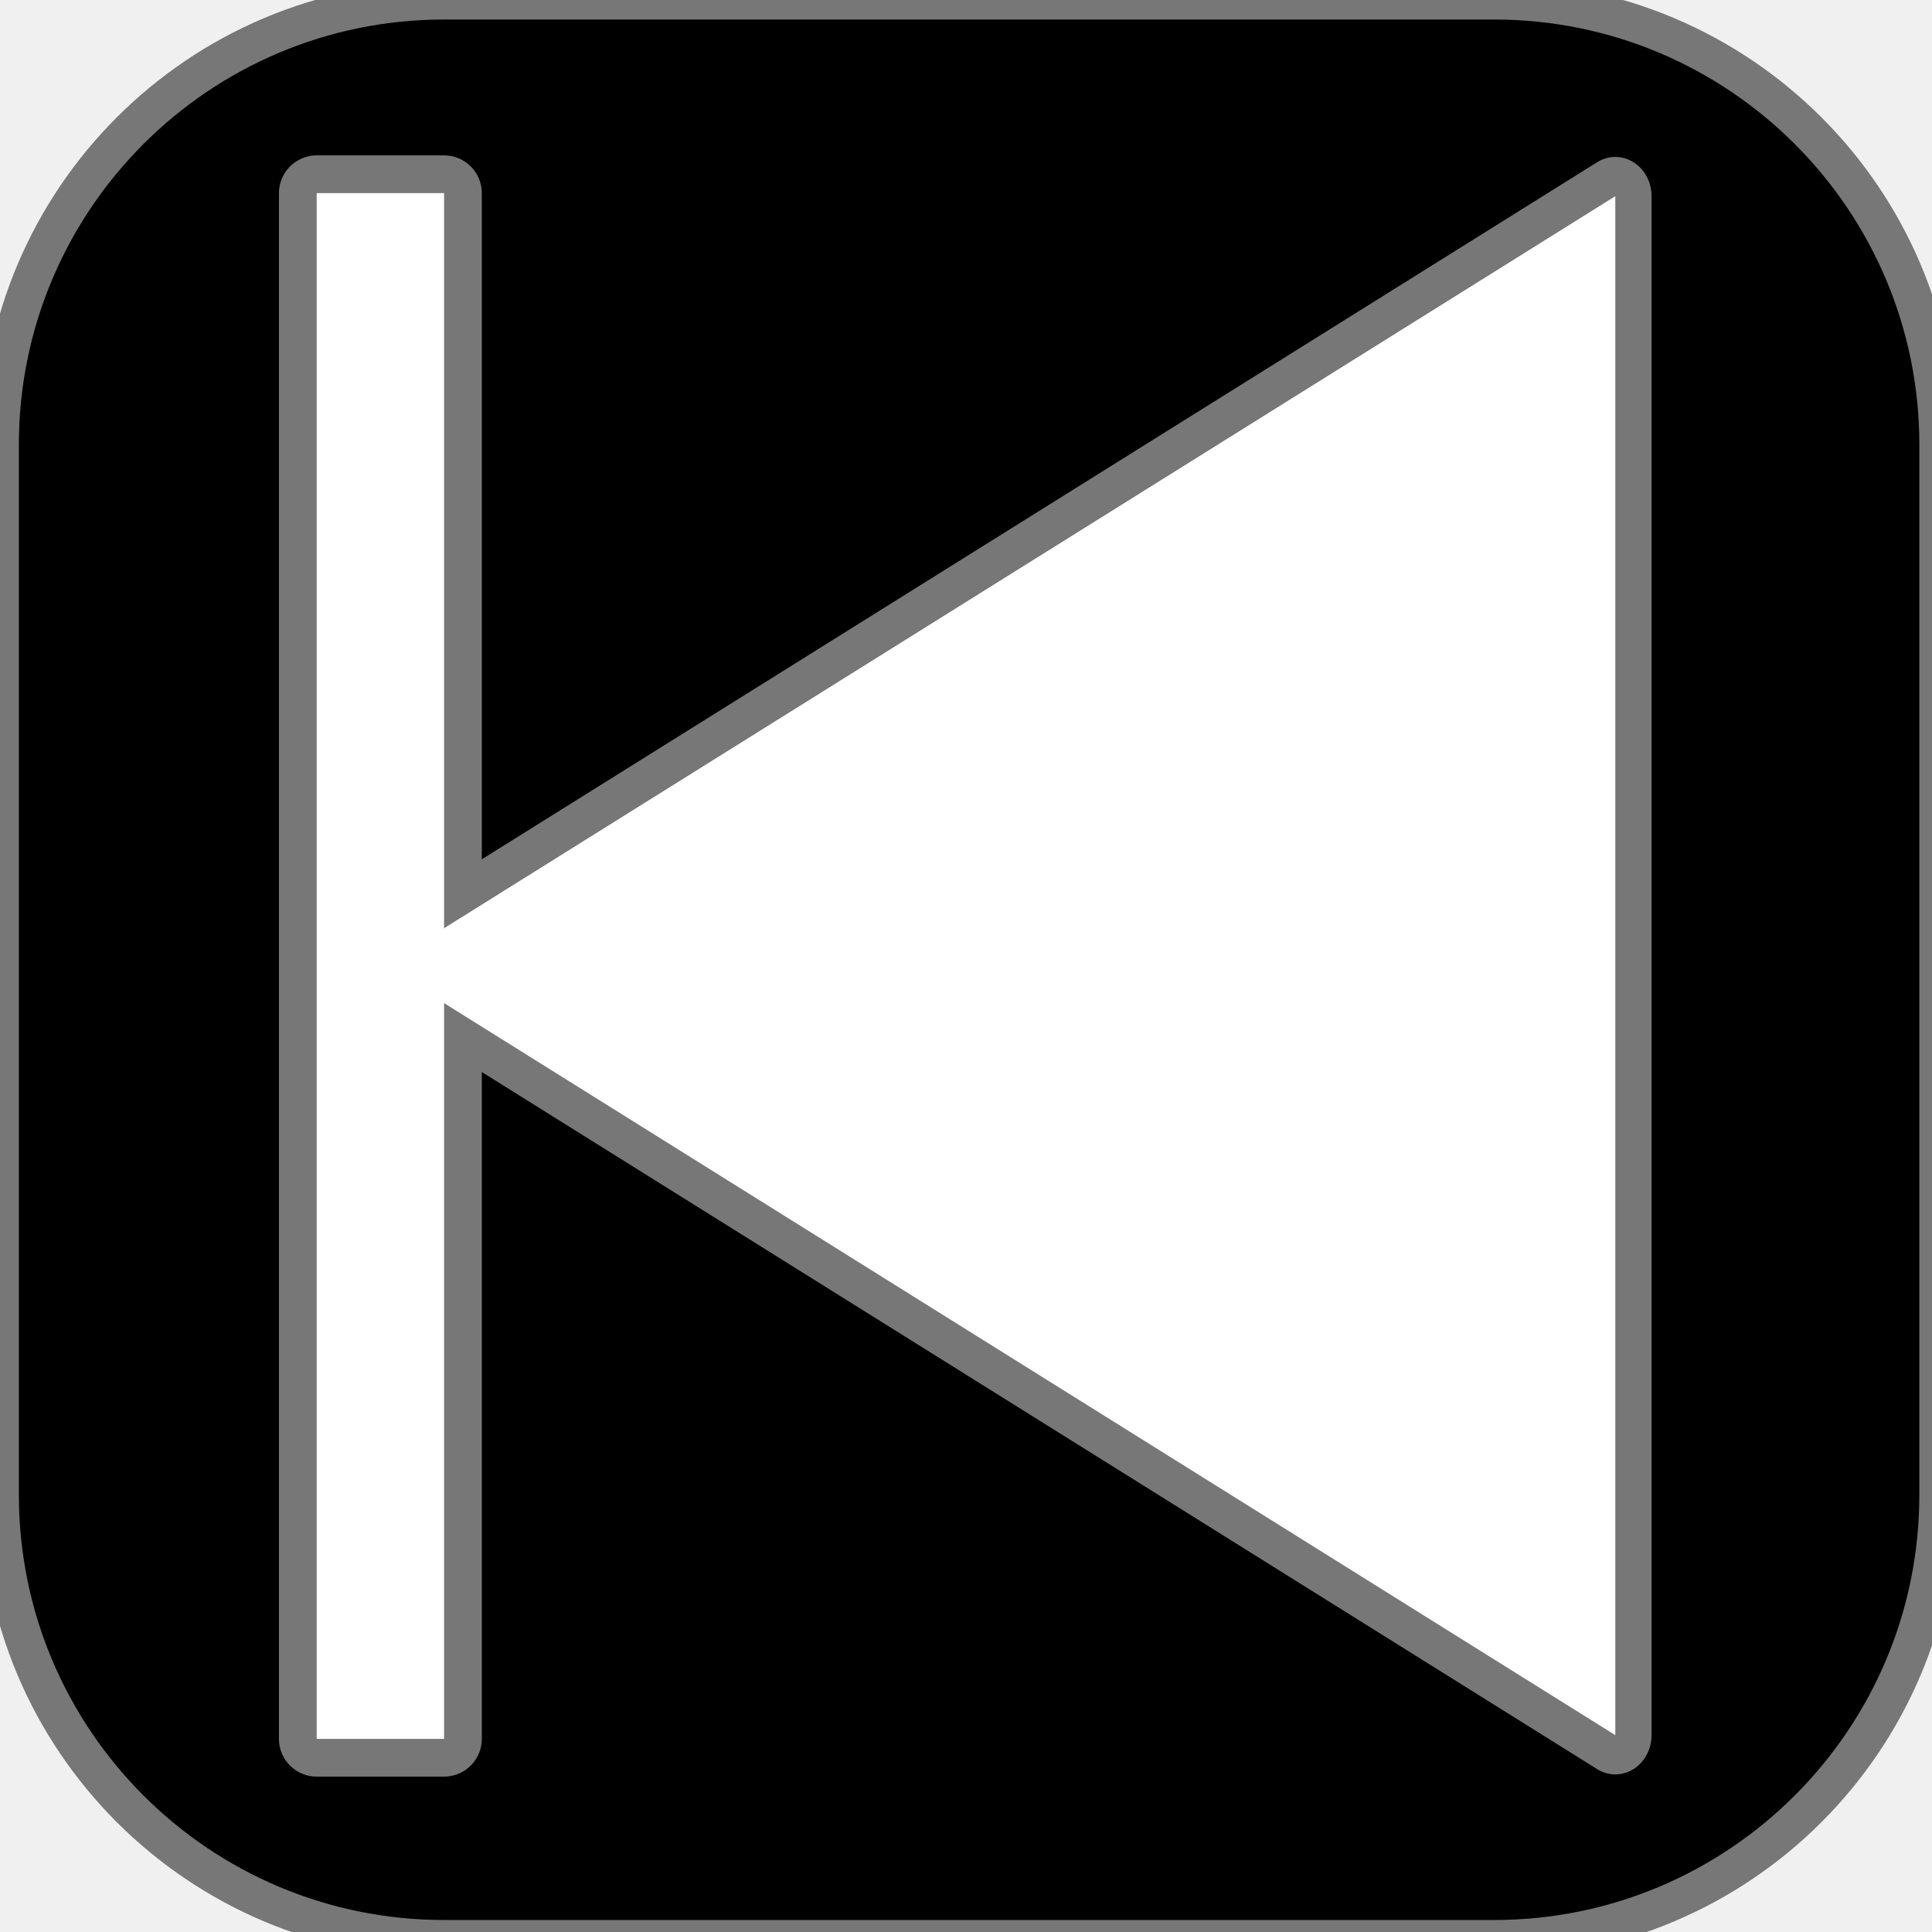
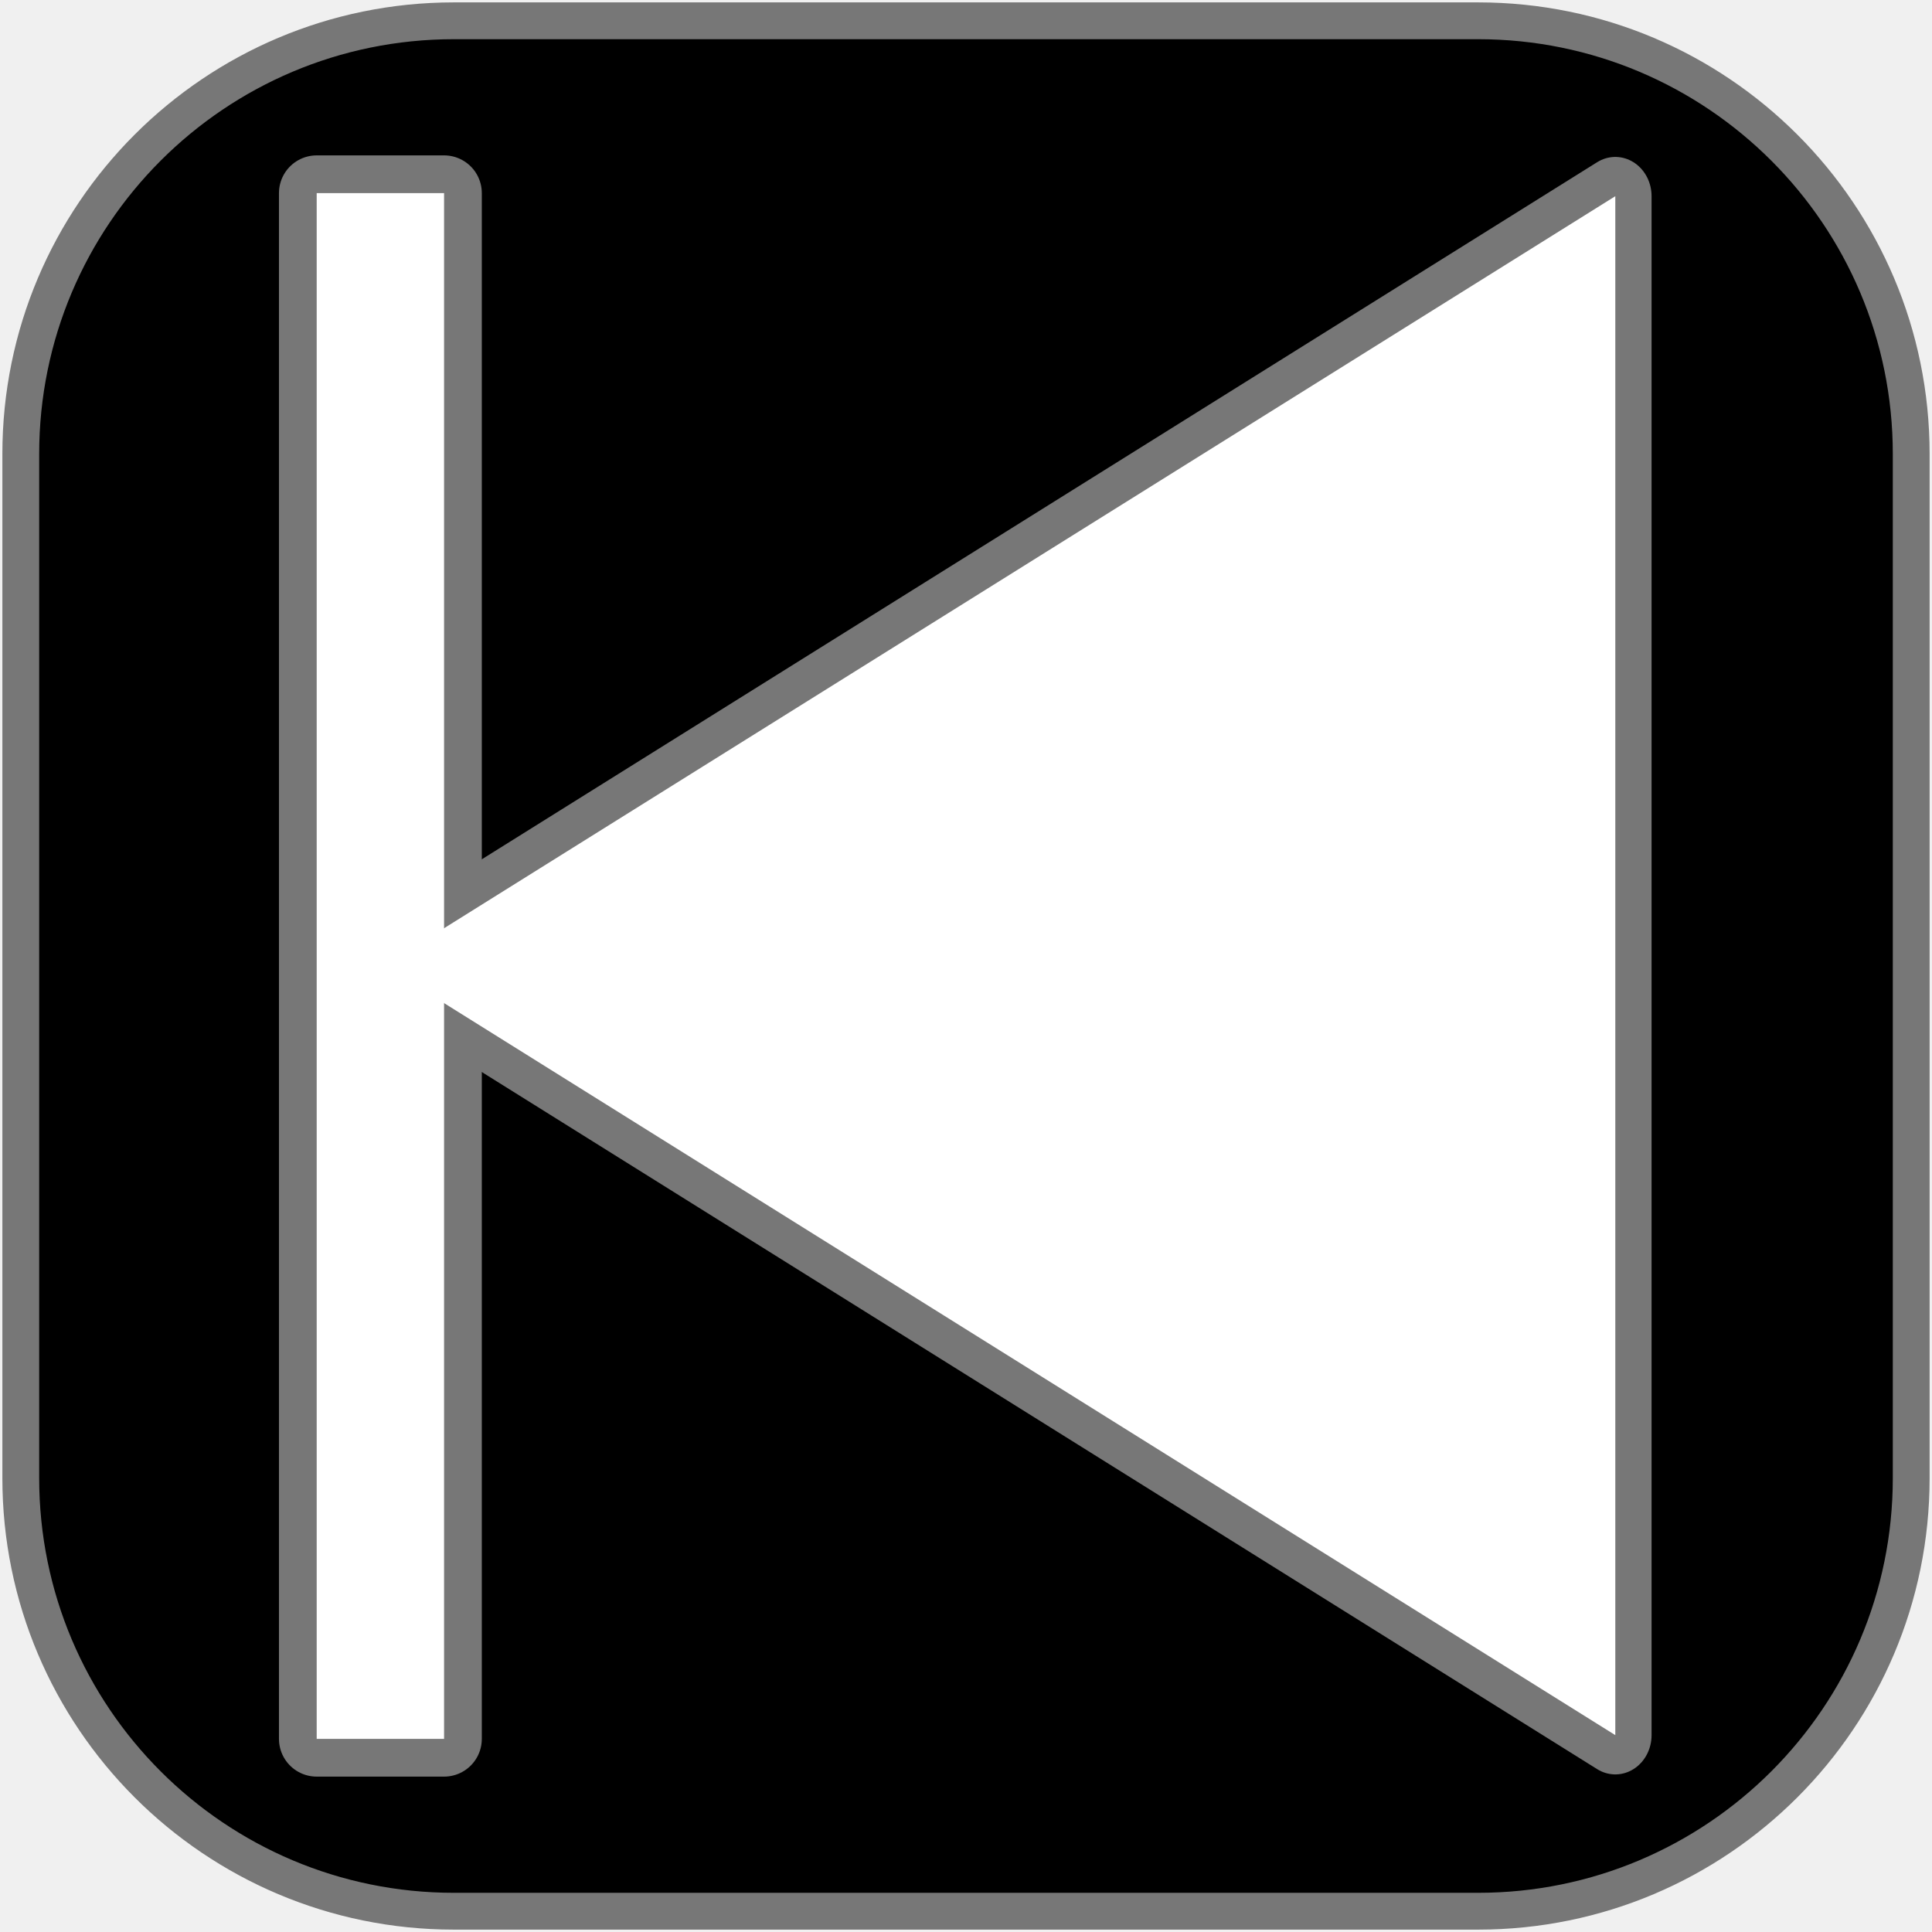
<svg xmlns="http://www.w3.org/2000/svg" id="svg8" version="1.1" viewBox="0 0 135.467 135.467" height="512" width="512">
  <defs id="defs2" />
  <g transform="translate(0,-161.5333)" id="layer1">
-     <rect ry="31.14" style="stroke-width:2.646;stroke-miterlimit:4;stroke-dasharray:none;stroke:#777777;stroke-opacity:1;stroke-linejoin:round" y="161.579" x="0" height="135.903" width="135.903" id="rect3741" />
+     <rect ry="30.371" style="stroke:#777777;stroke-width:2.581;stroke-linejoin:round;stroke-miterlimit:4;stroke-dasharray:none;stroke-opacity:1" y="162.991" x="-134.009" height="132.552" width="132.552" id="rect3741" transform="scale(-1,1)" />
    <path transform="matrix(-0.9608309,0,0,1.04013,135.5122,-9.372906)" style="stroke-width:5.293;fill:#ffffff;stroke:#777777;stroke-opacity:1;stroke-miterlimit:4;stroke-dasharray:none;stroke-linejoin:round" d="m 113.002,229.41 -44.922,25.936 -44.922,25.936 0,-51.872 0,-51.872 44.922,25.936 z" id="path3680" />
    <rect transform="scale(-1,1)" style="stroke-width:5.292;fill:#ffffff;stroke:#777777;stroke-opacity:1;stroke-miterlimit:4;stroke-dasharray:none;stroke-linejoin:round" y="175.074" x="-31.137" height="108.385" width="8.931" id="rect3701" />
    <path transform="matrix(-0.9608309,0,0,1.04013,135.5122,-9.372906)" style="fill:#ffffff;stroke:none;stroke-width:0.265;stroke-opacity:1" d="m 113.002,229.41 -44.922,25.936 -44.922,25.936 0,-51.872 0,-51.872 44.922,25.936 z" id="path3680-3" />
    <rect transform="scale(-1,1)" style="fill:#ffffff;stroke:none;stroke-width:0.351;stroke-opacity:1" y="175.074" x="-31.137" height="108.385" width="8.931" id="rect3701-6" />
  </g>
</svg>
